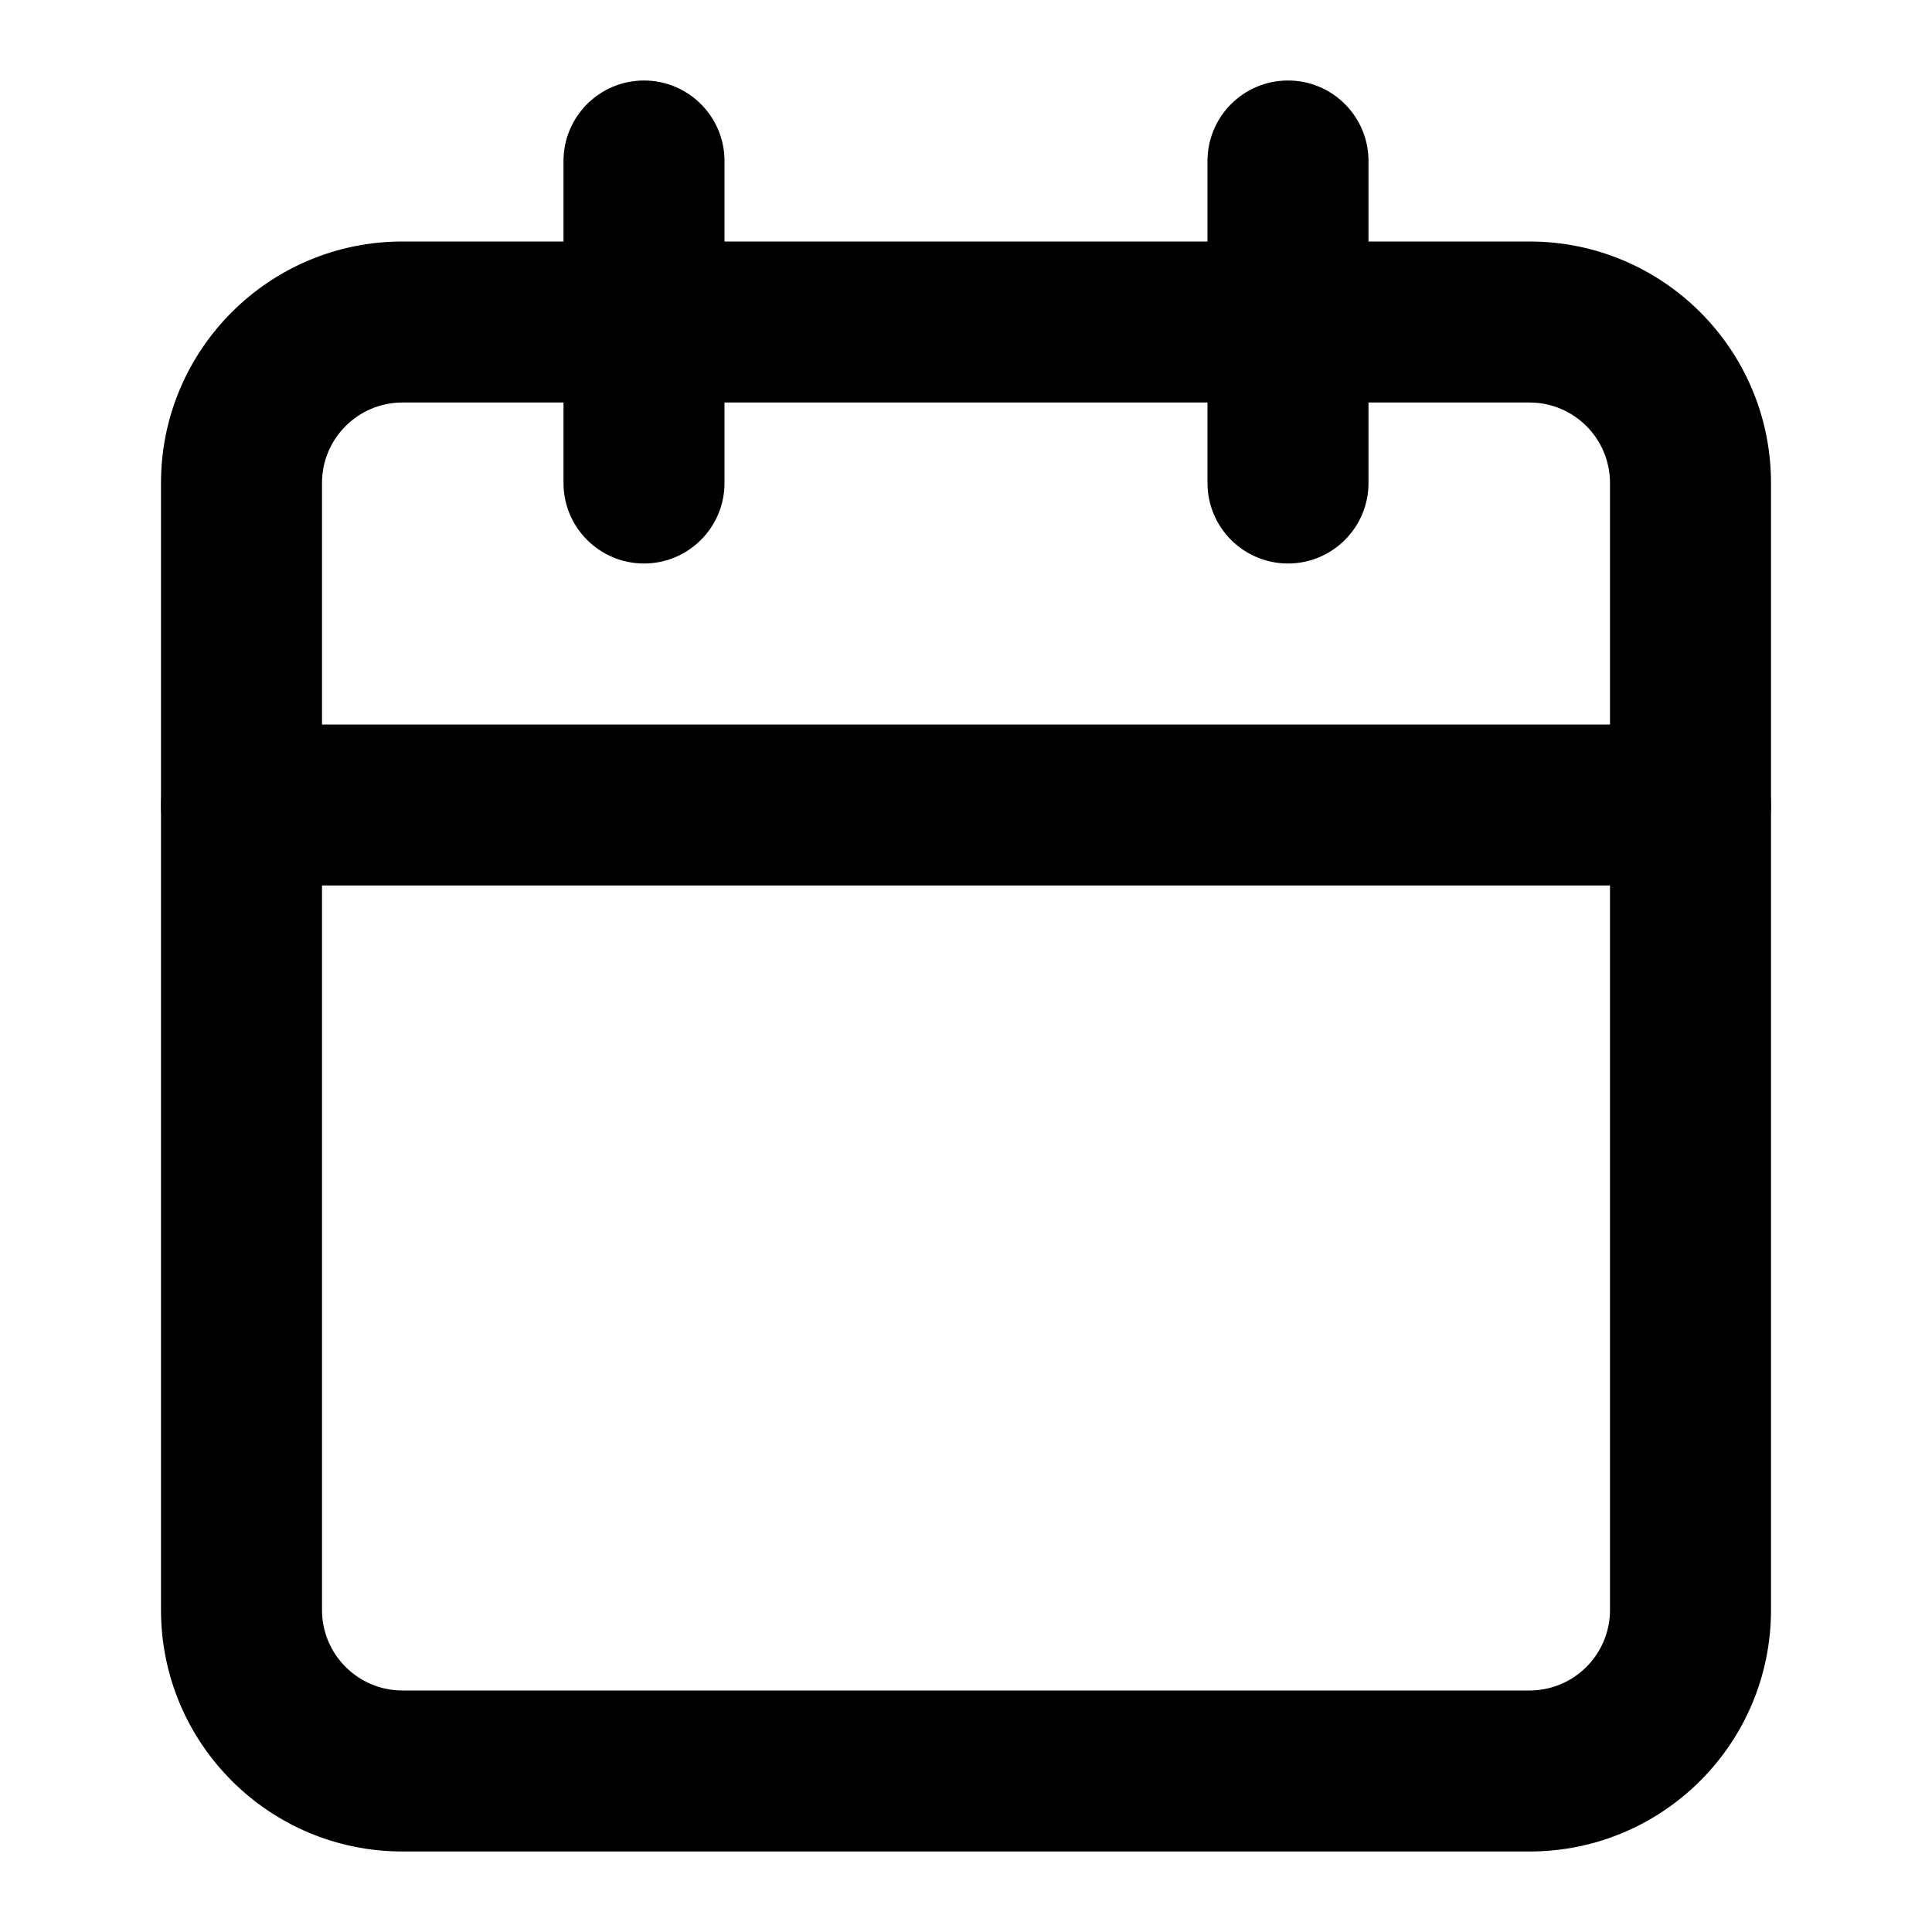
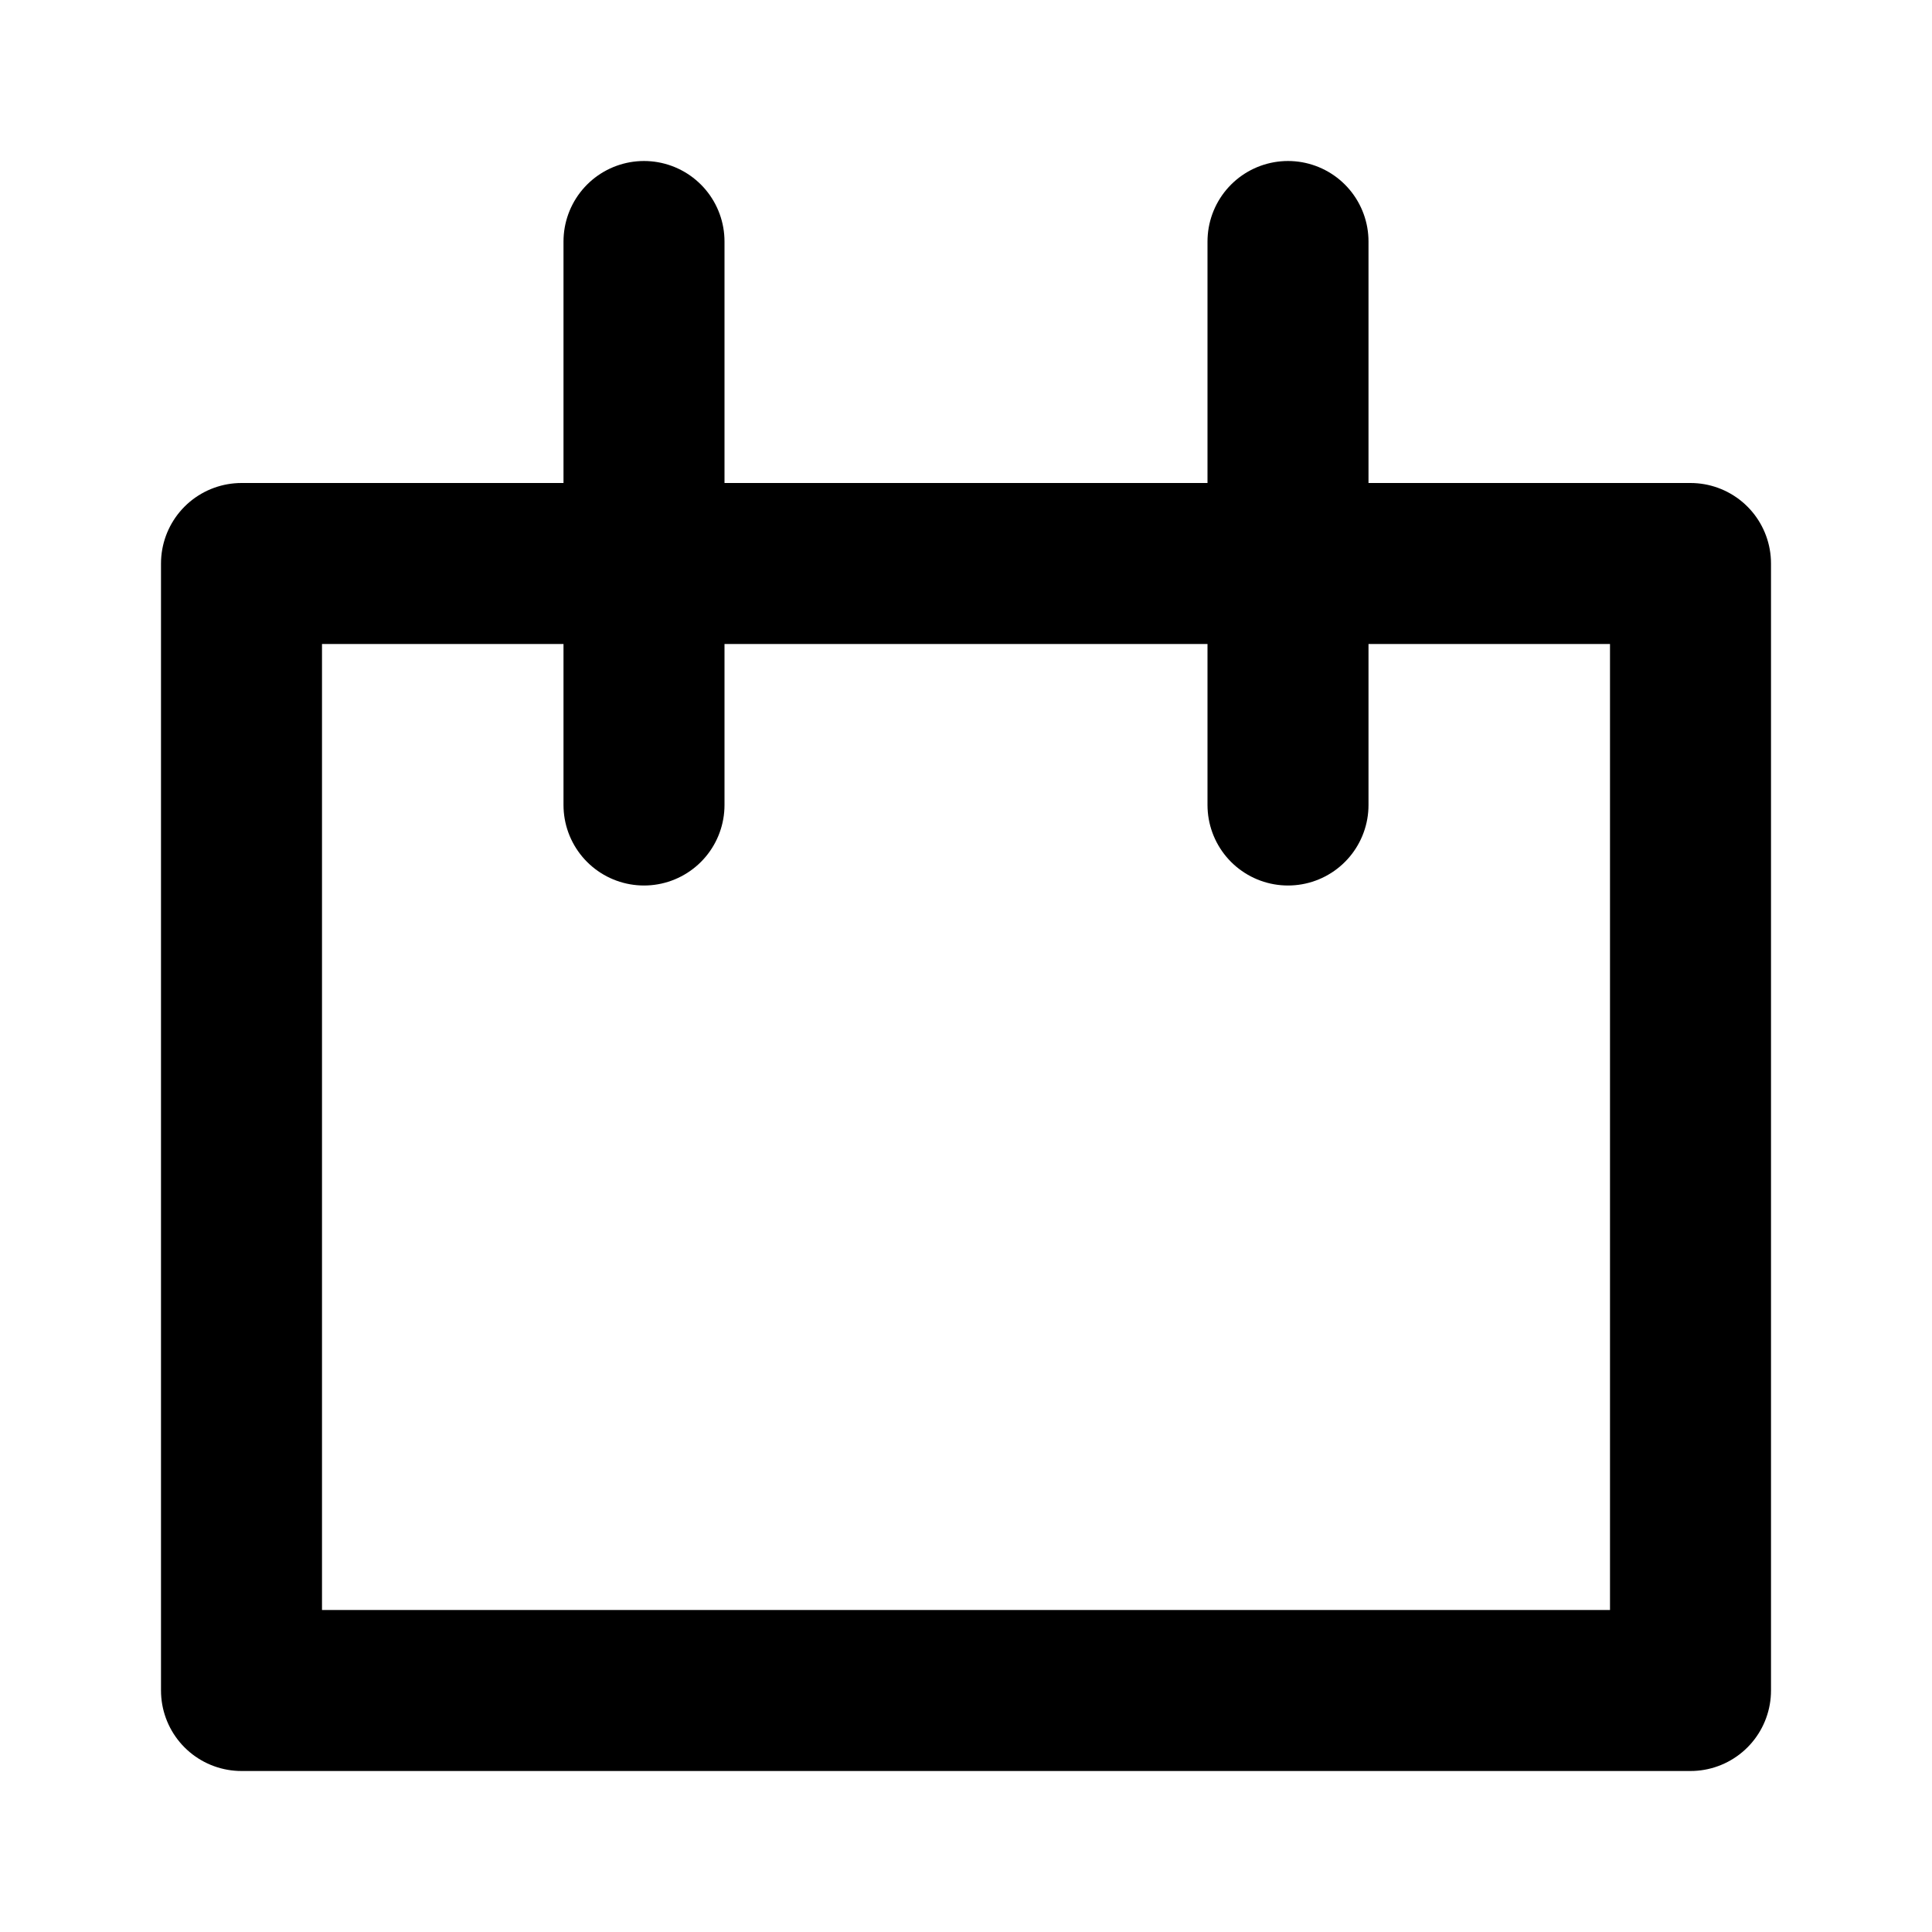
<svg xmlns="http://www.w3.org/2000/svg" width="24" height="24" viewBox="0 0 24 24" fill="none">
-   <path fill-rule="evenodd" clip-rule="evenodd" d="M5 5C4.448 5 4 5.448 4 6V20C4 20.552 4.448 21 5 21H19C19.552 21 20 20.552 20 20V6C20 5.448 19.552 5 19 5H5ZM2 6C2 4.343 3.343 3 5 3H19C20.657 3 22 4.343 22 6V20C22 21.657 20.657 23 19 23H5C3.343 23 2 21.657 2 20V6Z" fill="black" />
-   <path fill-rule="evenodd" clip-rule="evenodd" d="M16 1C16.552 1 17 1.448 17 2V6C17 6.552 16.552 7 16 7C15.448 7 15 6.552 15 6V2C15 1.448 15.448 1 16 1Z" fill="black" />
-   <path fill-rule="evenodd" clip-rule="evenodd" d="M8 1C8.552 1 9 1.448 9 2V6C9 6.552 8.552 7 8 7C7.448 7 7 6.552 7 6V2C7 1.448 7.448 1 8 1Z" fill="black" />
-   <path fill-rule="evenodd" clip-rule="evenodd" d="M2 10C2 9.448 2.448 9 3 9H21C21.552 9 22 9.448 22 10C22 10.552 21.552 11 21 11H3C2.448 11 2 10.552 2 10Z" fill="black" />
+   <rect x="3" y="7" width="18" height="14" stroke="black" stroke-width="2" stroke-linecap="round" stroke-linejoin="round" />
+   <path d="M8 3V10" stroke="black" stroke-width="2" stroke-linecap="round" stroke-linejoin="round" />
+   <path d="M16 3V10" stroke="black" stroke-width="2" stroke-linecap="round" stroke-linejoin="round" />
</svg>
